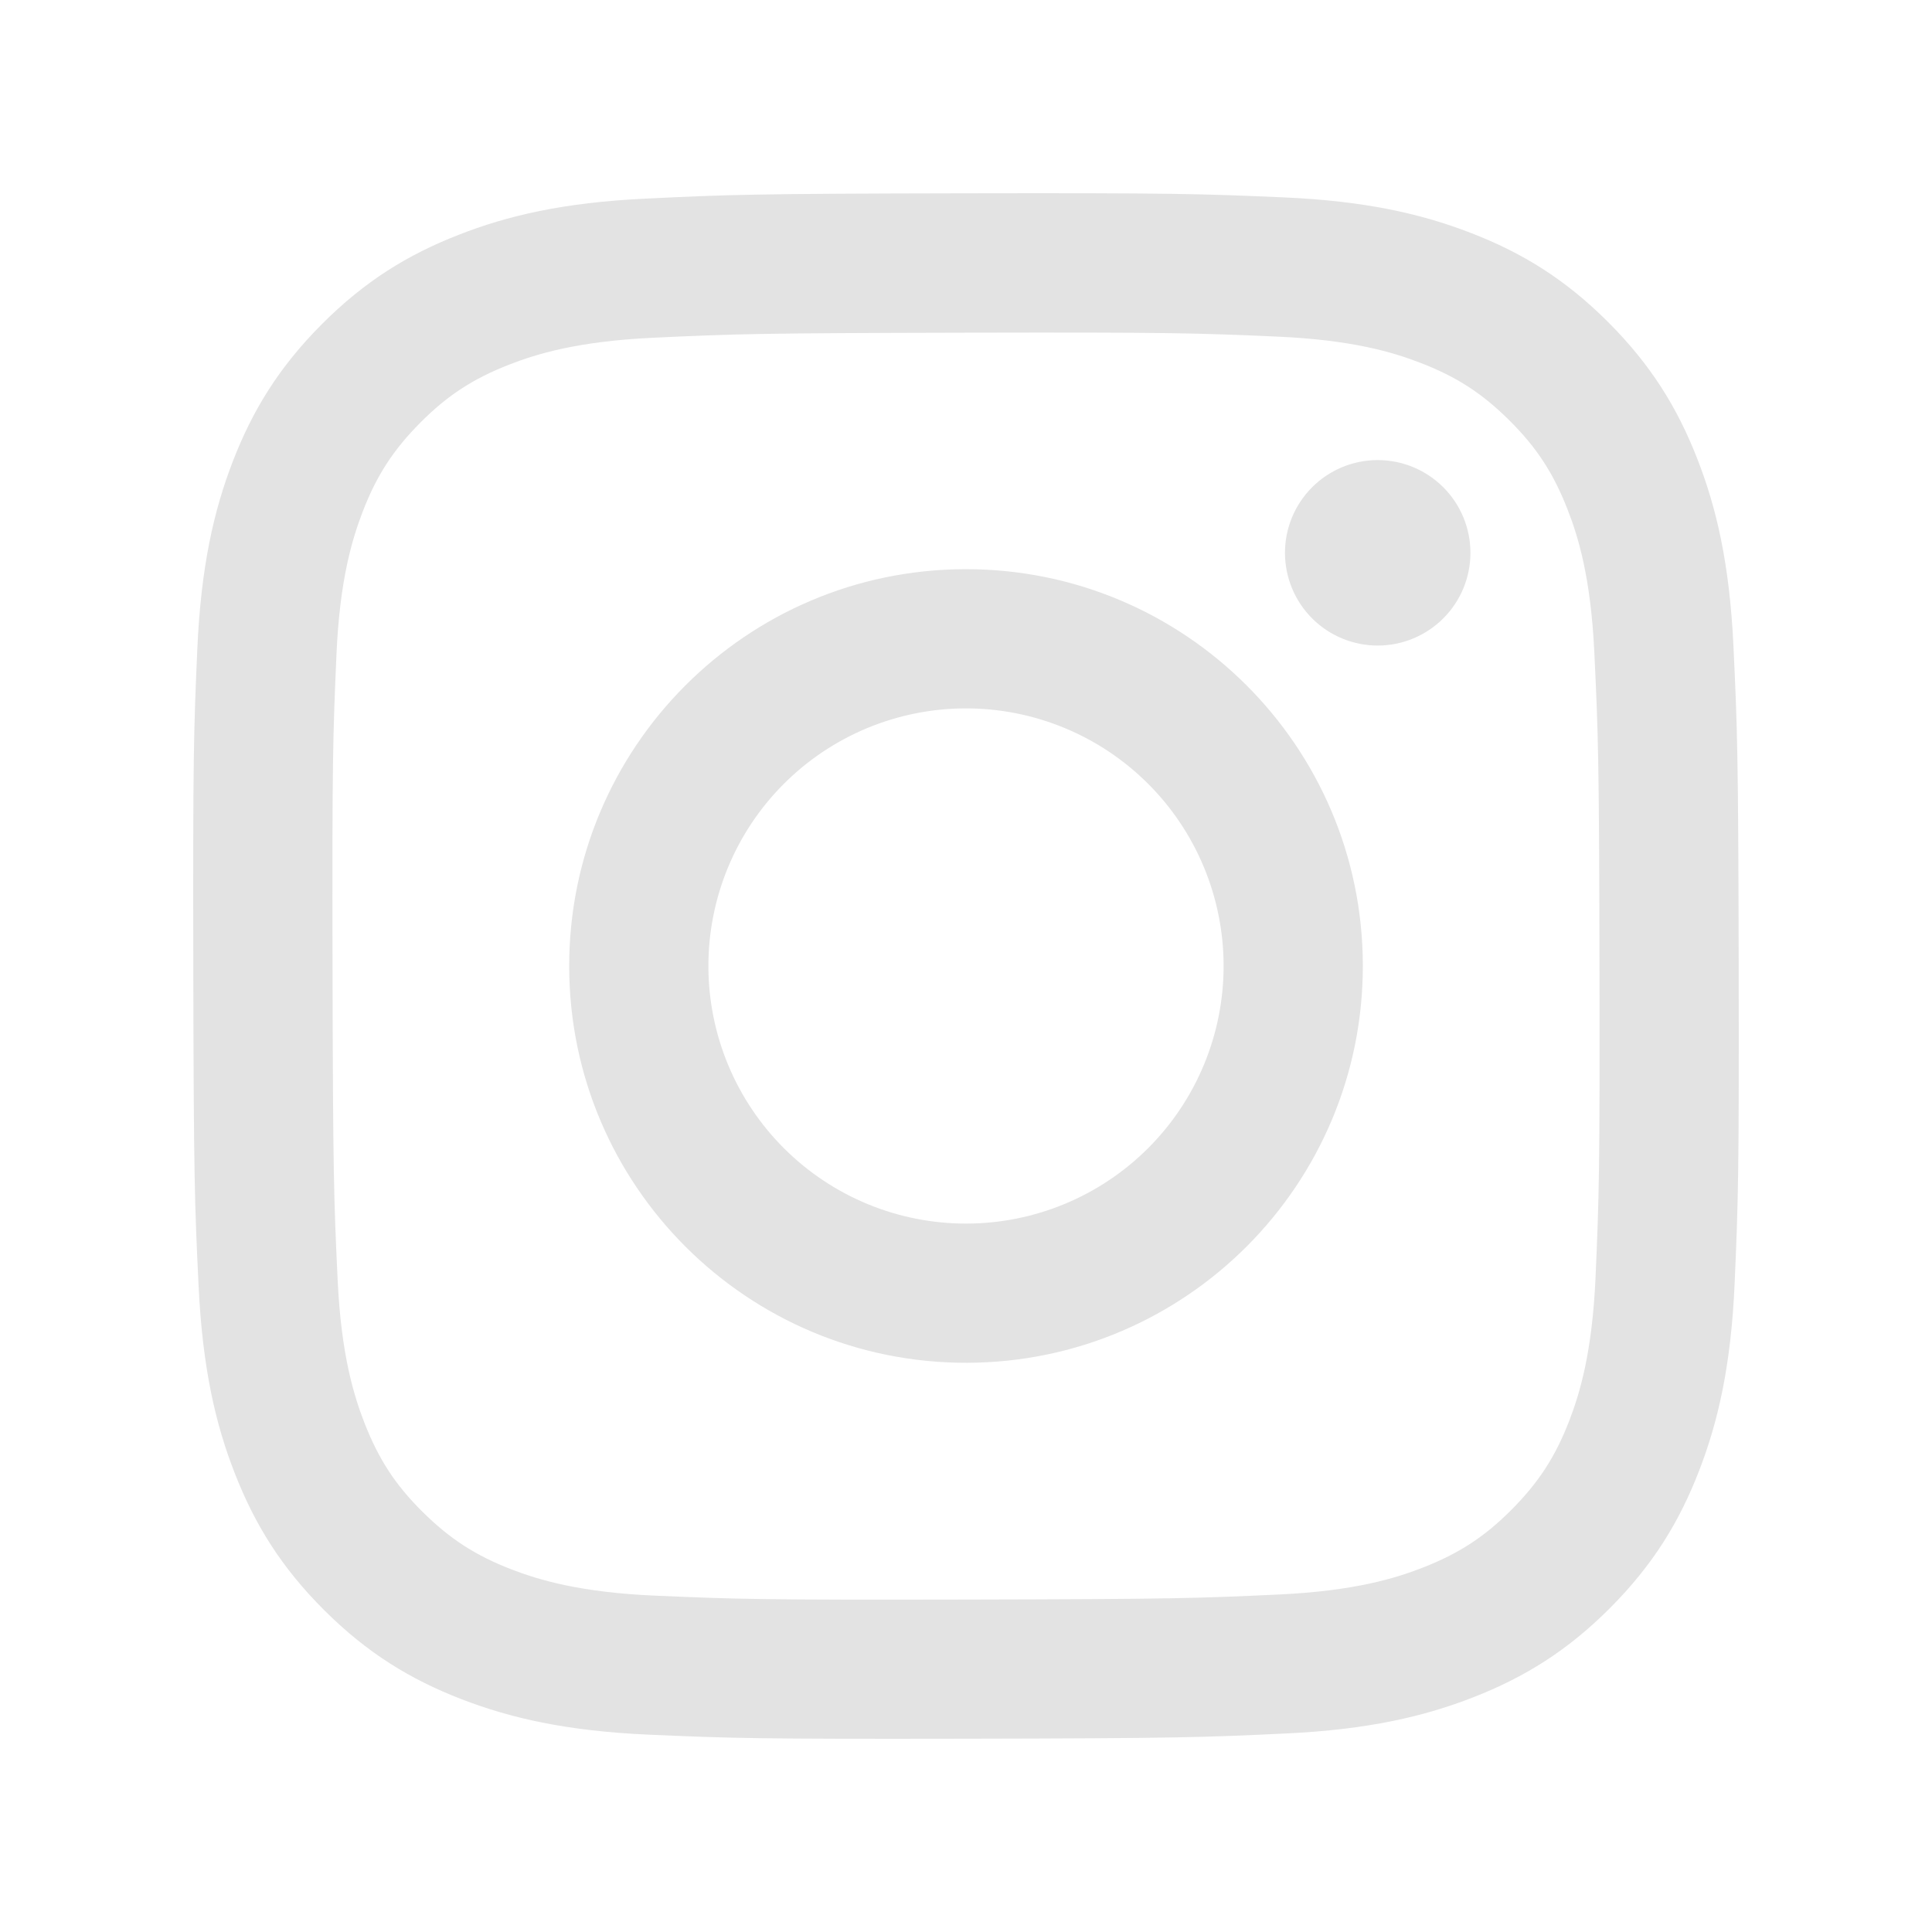
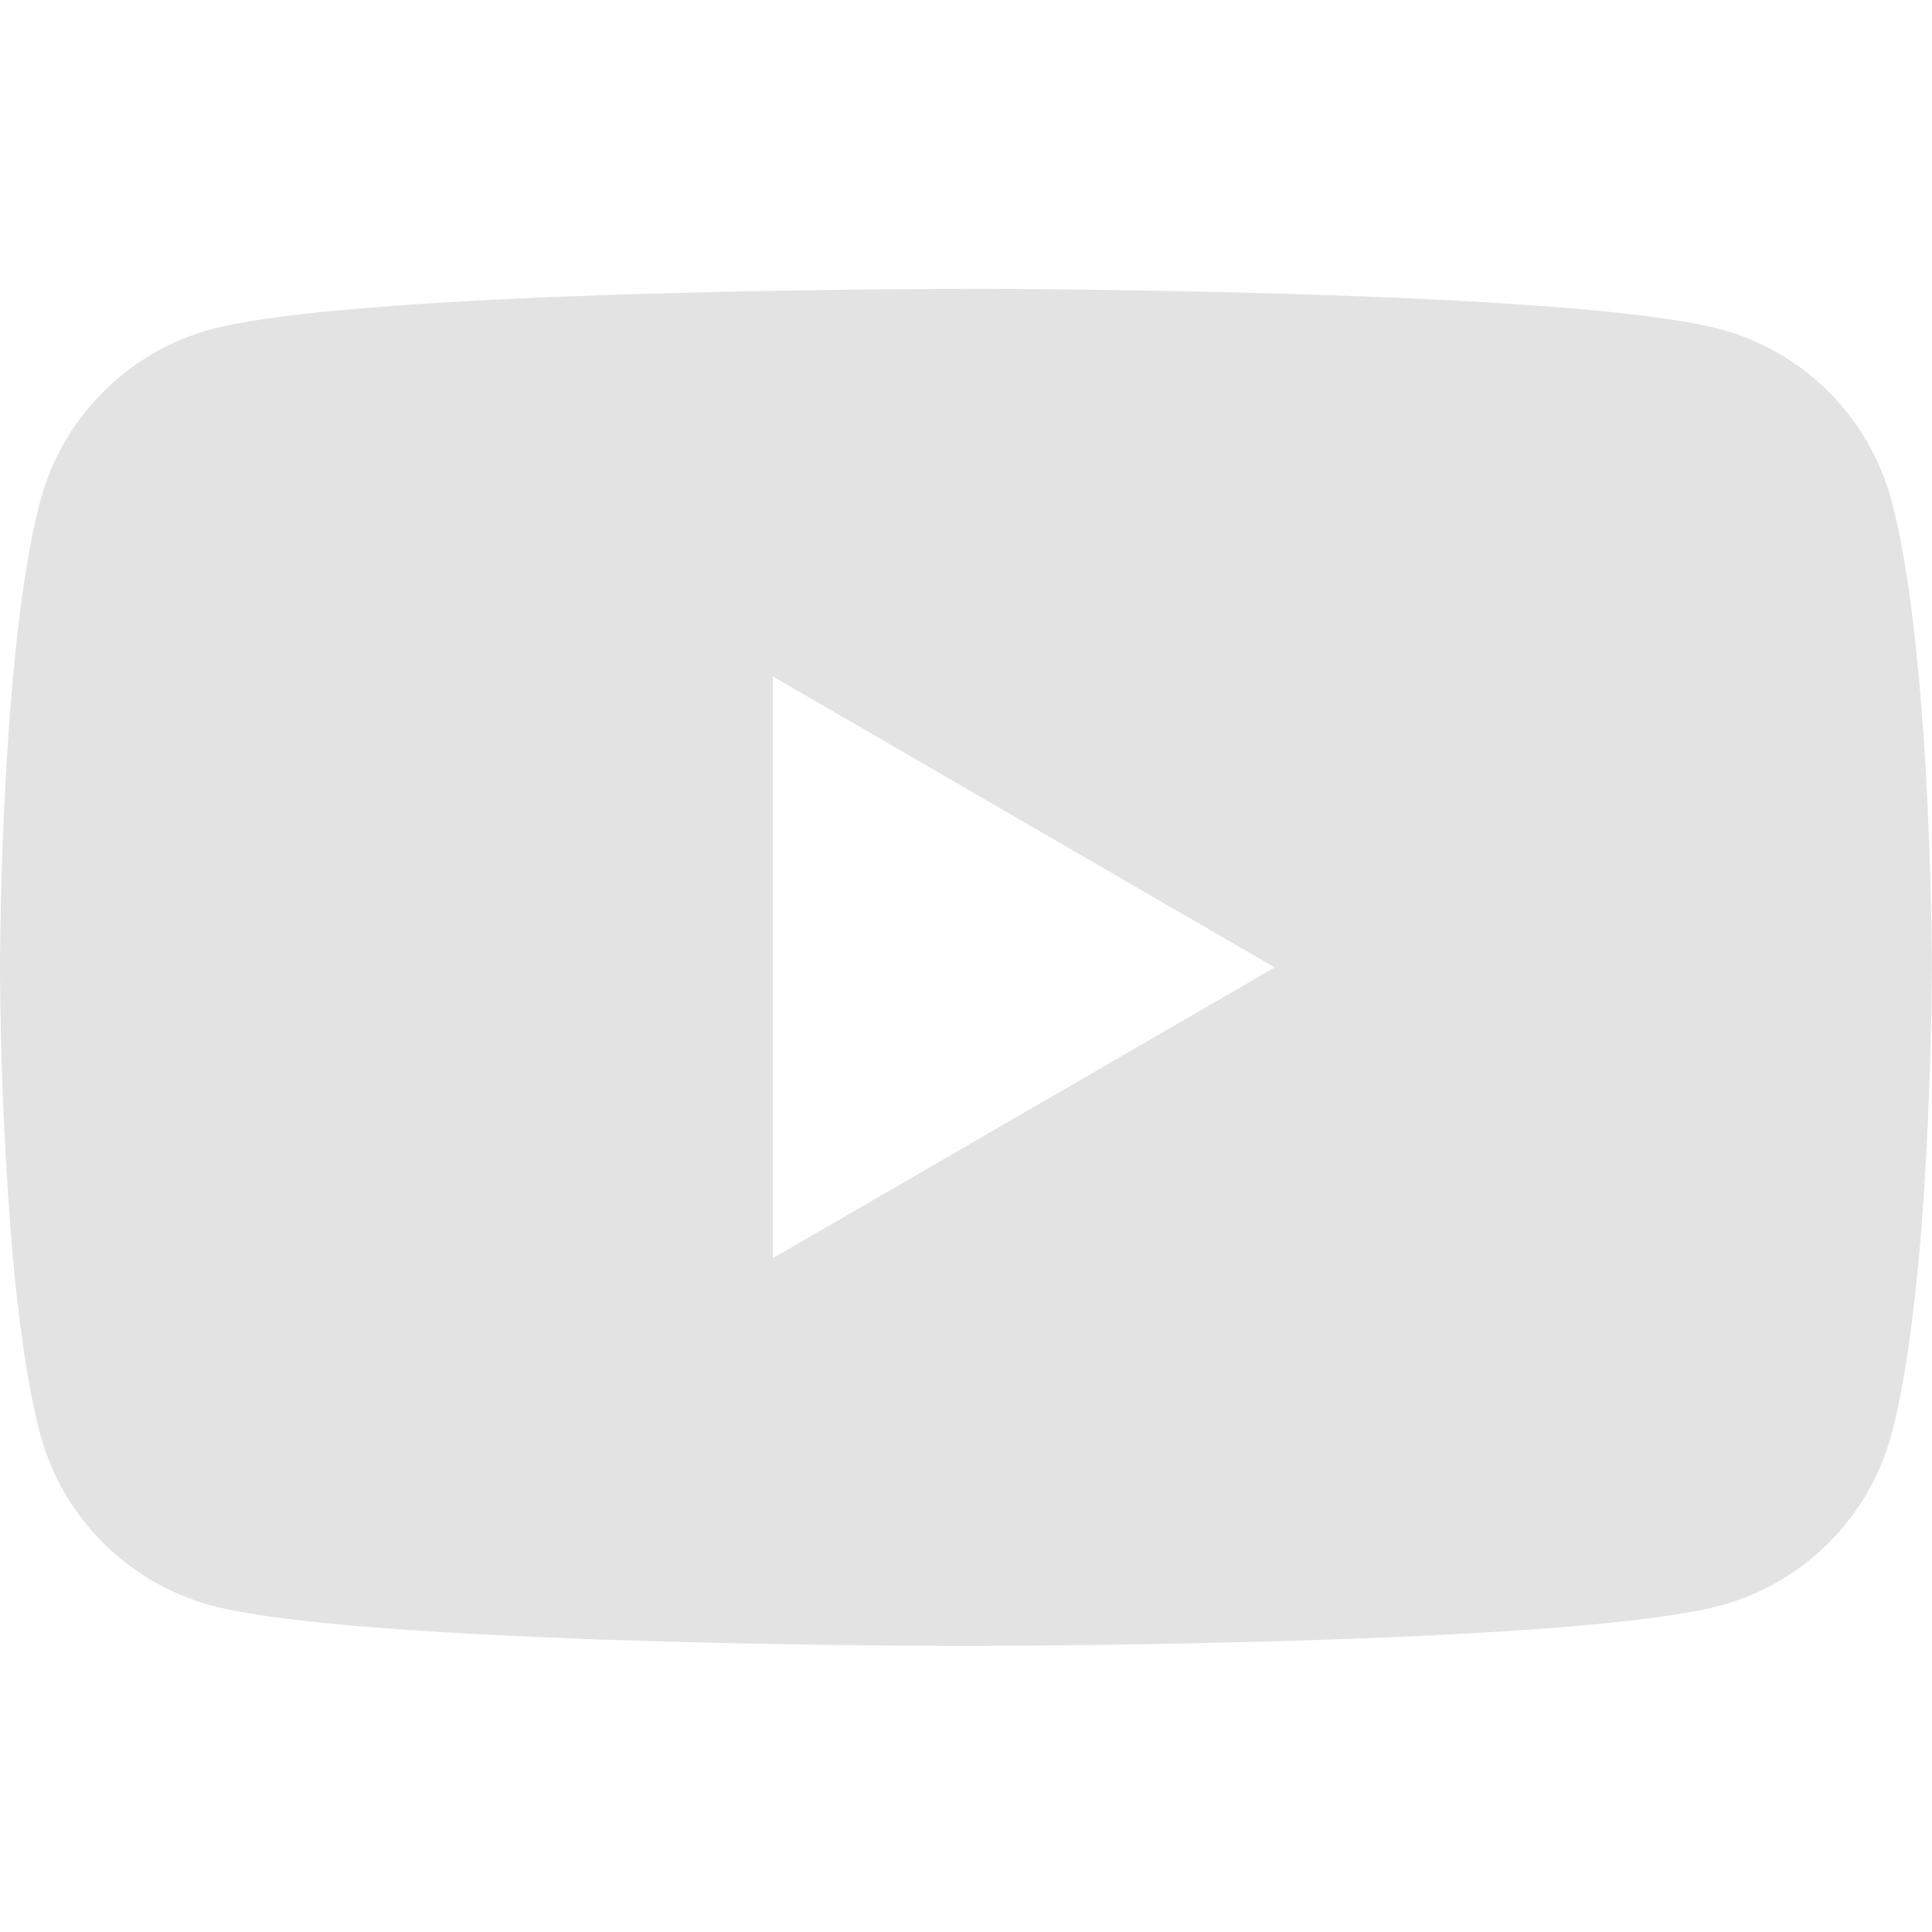
- <svg xmlns="http://www.w3.org/2000/svg" width="1920" zoomAndPan="magnify" viewBox="0 0 1440 1440" height="1920" preserveAspectRatio="xMidYMid meet" version="1.0">
-   <path fill="#e3e3e3" d="M 481.445 148.031 C 420.156 150.922 378.305 160.703 341.719 175.082 C 303.852 189.84 271.758 209.641 239.824 241.691 C 207.891 273.738 188.227 305.855 173.57 343.781 C 159.391 380.449 149.781 422.336 147.074 483.656 C 144.367 544.977 143.77 564.688 144.07 721.105 C 144.367 877.523 145.059 897.133 148.031 958.578 C 150.957 1019.855 160.703 1061.695 175.082 1098.293 C 189.859 1136.16 209.641 1168.242 241.699 1200.188 C 273.762 1232.133 305.855 1251.75 343.871 1266.43 C 380.504 1280.586 422.402 1290.238 483.715 1292.926 C 545.023 1295.609 564.758 1296.23 721.129 1295.93 C 877.5 1295.633 897.188 1294.941 958.625 1292.027 C 1020.062 1289.109 1061.684 1279.297 1098.293 1264.988 C 1136.16 1250.172 1168.266 1230.43 1200.188 1198.355 C 1232.109 1166.285 1251.762 1134.145 1266.406 1096.195 C 1280.598 1059.562 1290.238 1017.664 1292.902 956.402 C 1295.586 894.918 1296.219 875.289 1295.918 718.895 C 1295.621 562.5 1294.918 542.891 1292.004 481.469 C 1289.09 420.043 1279.332 378.328 1264.965 341.707 C 1250.16 303.84 1230.406 271.781 1198.355 239.812 C 1166.309 207.844 1134.145 188.203 1096.207 173.594 C 1059.551 159.414 1017.676 149.75 956.367 147.098 C 895.059 144.449 875.324 143.77 718.895 144.07 C 562.465 144.367 542.879 145.035 481.445 148.031 M 488.172 1189.301 C 432.012 1186.859 401.52 1177.527 381.195 1169.719 C 354.285 1159.352 335.117 1146.816 314.863 1126.758 C 294.613 1106.703 282.172 1087.465 271.664 1060.613 C 263.773 1040.289 254.27 1009.832 251.645 953.672 C 248.785 892.973 248.188 874.75 247.852 720.969 C 247.52 567.188 248.105 548.984 250.766 488.262 C 253.164 432.148 262.551 401.621 270.352 381.312 C 280.719 354.367 293.207 335.23 313.309 314.992 C 333.41 294.75 352.594 282.285 379.469 271.781 C 399.766 263.855 430.227 254.43 486.363 251.758 C 547.109 248.879 565.309 248.301 719.066 247.969 C 872.824 247.633 891.07 248.211 951.84 250.883 C 1007.953 253.324 1038.492 262.621 1058.781 270.465 C 1085.703 280.836 1104.859 293.289 1125.102 313.426 C 1145.34 333.562 1157.816 352.672 1168.324 379.605 C 1176.262 399.848 1185.684 430.297 1188.336 486.465 C 1191.227 547.211 1191.883 565.426 1192.16 719.172 C 1192.434 872.918 1191.895 891.176 1189.234 951.875 C 1186.777 1008.035 1177.473 1038.539 1169.648 1058.883 C 1159.281 1085.781 1146.781 1104.965 1126.668 1125.191 C 1106.555 1145.422 1087.395 1157.887 1060.508 1168.395 C 1040.234 1176.309 1009.738 1185.754 953.648 1188.426 C 892.902 1191.281 874.703 1191.883 720.887 1192.215 C 567.07 1192.551 548.93 1191.93 488.184 1189.301 M 957.738 412.152 C 957.742 413.281 957.77 414.414 957.828 415.543 C 957.883 416.672 957.969 417.801 958.082 418.926 C 958.195 420.051 958.336 421.172 958.504 422.293 C 958.672 423.41 958.867 424.523 959.09 425.633 C 959.312 426.742 959.562 427.848 959.84 428.945 C 960.113 430.039 960.418 431.129 960.75 432.211 C 961.078 433.293 961.434 434.367 961.816 435.43 C 962.199 436.496 962.609 437.551 963.043 438.594 C 963.48 439.641 963.938 440.672 964.426 441.695 C 964.91 442.715 965.422 443.727 965.957 444.723 C 966.492 445.719 967.051 446.703 967.633 447.672 C 968.215 448.641 968.824 449.594 969.453 450.535 C 970.082 451.473 970.734 452.398 971.41 453.305 C 972.086 454.215 972.785 455.102 973.504 455.977 C 974.223 456.852 974.961 457.703 975.723 458.543 C 976.484 459.379 977.266 460.195 978.066 460.996 C 978.867 461.793 979.688 462.57 980.527 463.332 C 981.367 464.09 982.227 464.824 983.102 465.543 C 983.977 466.258 984.871 466.953 985.781 467.625 C 986.691 468.297 987.617 468.945 988.559 469.574 C 989.5 470.199 990.457 470.805 991.426 471.383 C 992.398 471.965 993.383 472.52 994.383 473.051 C 995.379 473.582 996.391 474.09 997.414 474.57 C 998.438 475.055 999.473 475.508 1000.52 475.941 C 1001.566 476.371 1002.621 476.777 1003.688 477.156 C 1004.754 477.535 1005.828 477.887 1006.91 478.215 C 1007.992 478.543 1009.082 478.84 1010.18 479.113 C 1011.281 479.387 1012.383 479.633 1013.492 479.852 C 1014.602 480.07 1015.719 480.262 1016.836 480.426 C 1017.957 480.59 1019.078 480.727 1020.207 480.836 C 1021.332 480.945 1022.461 481.023 1023.59 481.078 C 1024.719 481.133 1025.852 481.156 1026.98 481.156 C 1028.113 481.152 1029.242 481.125 1030.371 481.066 C 1031.504 481.008 1032.629 480.922 1033.758 480.812 C 1034.883 480.699 1036.004 480.559 1037.121 480.391 C 1038.242 480.223 1039.355 480.027 1040.465 479.805 C 1041.574 479.582 1042.676 479.332 1043.773 479.055 C 1044.871 478.777 1045.961 478.473 1047.043 478.145 C 1048.125 477.812 1049.195 477.457 1050.262 477.074 C 1051.324 476.691 1052.379 476.281 1053.426 475.848 C 1054.469 475.41 1055.504 474.953 1056.523 474.465 C 1057.547 473.98 1058.555 473.469 1059.551 472.934 C 1060.547 472.398 1061.531 471.84 1062.5 471.258 C 1063.469 470.676 1064.426 470.066 1065.363 469.438 C 1066.305 468.809 1067.227 468.152 1068.133 467.477 C 1069.043 466.801 1069.934 466.105 1070.805 465.387 C 1071.68 464.668 1072.535 463.926 1073.371 463.164 C 1074.207 462.402 1075.023 461.621 1075.824 460.82 C 1076.621 460.02 1077.398 459.199 1078.156 458.359 C 1078.918 457.52 1079.652 456.664 1080.371 455.785 C 1081.086 454.91 1081.781 454.02 1082.453 453.109 C 1083.125 452.199 1083.773 451.273 1084.398 450.332 C 1085.027 449.387 1085.629 448.434 1086.211 447.461 C 1086.789 446.488 1087.344 445.504 1087.875 444.504 C 1088.41 443.508 1088.914 442.496 1089.398 441.473 C 1089.879 440.449 1090.336 439.414 1090.766 438.367 C 1091.195 437.32 1091.602 436.266 1091.98 435.199 C 1092.359 434.133 1092.715 433.059 1093.039 431.977 C 1093.367 430.895 1093.664 429.805 1093.938 428.703 C 1094.211 427.605 1094.457 426.504 1094.676 425.395 C 1094.895 424.285 1095.086 423.168 1095.25 422.051 C 1095.414 420.93 1095.551 419.809 1095.656 418.68 C 1095.766 417.555 1095.848 416.426 1095.902 415.297 C 1095.953 414.168 1095.98 413.035 1095.977 411.906 C 1095.977 410.773 1095.945 409.645 1095.887 408.512 C 1095.832 407.383 1095.746 406.258 1095.633 405.129 C 1095.52 404.004 1095.379 402.883 1095.211 401.766 C 1095.043 400.645 1094.848 399.531 1094.625 398.422 C 1094.402 397.312 1094.152 396.211 1093.875 395.113 C 1093.598 394.016 1093.293 392.926 1092.965 391.844 C 1092.633 390.762 1092.277 389.691 1091.895 388.625 C 1091.512 387.562 1091.102 386.508 1090.668 385.461 C 1090.23 384.418 1089.77 383.387 1089.285 382.363 C 1088.801 381.34 1088.289 380.332 1087.754 379.336 C 1087.219 378.34 1086.66 377.355 1086.074 376.387 C 1085.492 375.418 1084.887 374.465 1084.254 373.523 C 1083.625 372.586 1082.973 371.66 1082.297 370.754 C 1081.621 369.848 1080.922 368.957 1080.203 368.082 C 1079.484 367.211 1078.742 366.355 1077.984 365.52 C 1077.223 364.68 1076.441 363.863 1075.637 363.066 C 1074.836 362.266 1074.016 361.488 1073.176 360.73 C 1072.336 359.973 1071.48 359.234 1070.602 358.52 C 1069.727 357.805 1068.836 357.109 1067.926 356.438 C 1067.016 355.766 1066.09 355.117 1065.148 354.488 C 1064.203 353.863 1063.25 353.258 1062.277 352.68 C 1061.305 352.102 1060.32 351.543 1059.32 351.012 C 1058.324 350.48 1057.312 349.977 1056.289 349.492 C 1055.266 349.012 1054.23 348.555 1053.184 348.125 C 1052.137 347.695 1051.082 347.289 1050.016 346.91 C 1048.949 346.531 1047.875 346.18 1046.793 345.852 C 1045.707 345.527 1044.617 345.227 1043.52 344.953 C 1042.422 344.68 1041.32 344.438 1040.207 344.219 C 1039.098 344 1037.984 343.809 1036.863 343.645 C 1035.746 343.48 1034.621 343.344 1033.496 343.234 C 1032.371 343.125 1031.242 343.047 1030.113 342.992 C 1028.98 342.938 1027.852 342.914 1026.719 342.914 C 1025.59 342.918 1024.461 342.949 1023.328 343.004 C 1022.199 343.062 1021.074 343.148 1019.949 343.262 C 1018.82 343.375 1017.699 343.516 1016.582 343.684 C 1015.465 343.852 1014.352 344.047 1013.242 344.27 C 1012.133 344.492 1011.031 344.742 1009.934 345.02 C 1008.836 345.297 1007.746 345.602 1006.664 345.93 C 1005.586 346.262 1004.512 346.617 1003.445 347 C 1002.383 347.383 1001.328 347.793 1000.285 348.227 C 999.242 348.664 998.207 349.121 997.188 349.609 C 996.164 350.094 995.156 350.605 994.16 351.141 C 993.164 351.676 992.18 352.234 991.211 352.816 C 990.242 353.398 989.289 354.008 988.348 354.637 C 987.41 355.266 986.488 355.918 985.578 356.594 C 984.672 357.27 983.781 357.969 982.91 358.688 C 982.035 359.406 981.184 360.145 980.348 360.906 C 979.508 361.668 978.691 362.449 977.895 363.25 C 977.094 364.051 976.316 364.871 975.559 365.711 C 974.801 366.551 974.062 367.406 973.348 368.285 C 972.633 369.16 971.938 370.051 971.266 370.961 C 970.594 371.871 969.945 372.797 969.316 373.738 C 968.691 374.68 968.09 375.637 967.508 376.605 C 966.93 377.578 966.375 378.562 965.844 379.562 C 965.312 380.559 964.805 381.57 964.324 382.594 C 963.84 383.617 963.383 384.652 962.953 385.695 C 962.523 386.742 962.117 387.797 961.738 388.863 C 961.359 389.93 961.008 391.004 960.68 392.086 C 960.355 393.168 960.055 394.258 959.781 395.355 C 959.508 396.453 959.262 397.559 959.043 398.668 C 958.824 399.777 958.633 400.891 958.469 402.012 C 958.305 403.129 958.168 404.25 958.059 405.379 C 957.949 406.504 957.871 407.629 957.816 408.762 C 957.762 409.891 957.738 411.02 957.738 412.152 M 424.246 720.574 C 424.57 883.93 557.234 1016.051 720.555 1015.742 C 883.871 1015.43 1016.086 882.777 1015.777 719.426 C 1015.465 556.07 882.766 423.914 719.426 424.234 C 556.082 424.559 423.938 557.246 424.246 720.574 M 527.996 720.367 C 527.988 717.227 528.062 714.086 528.207 710.945 C 528.355 707.809 528.582 704.676 528.883 701.547 C 529.184 698.418 529.562 695.301 530.02 692.191 C 530.473 689.082 531.004 685.988 531.613 682.902 C 532.219 679.82 532.902 676.754 533.656 673.703 C 534.414 670.656 535.246 667.625 536.152 664.617 C 537.059 661.609 538.039 658.625 539.094 655.664 C 540.145 652.703 541.27 649.77 542.465 646.863 C 543.664 643.957 544.93 641.082 546.27 638.238 C 547.605 635.398 549.012 632.59 550.488 629.812 C 551.965 627.039 553.508 624.305 555.117 621.605 C 556.727 618.906 558.402 616.25 560.145 613.633 C 561.883 611.016 563.688 608.445 565.555 605.918 C 567.422 603.391 569.348 600.91 571.34 598.477 C 573.328 596.043 575.375 593.66 577.48 591.328 C 579.586 588.996 581.746 586.715 583.965 584.492 C 586.18 582.266 588.453 580.094 590.777 577.98 C 593.102 575.863 595.477 573.809 597.898 571.809 C 600.324 569.812 602.797 567.875 605.316 565.996 C 607.84 564.121 610.402 562.305 613.012 560.555 C 615.621 558.805 618.273 557.117 620.965 555.496 C 623.656 553.875 626.387 552.324 629.156 550.836 C 631.922 549.348 634.727 547.93 637.562 546.582 C 640.402 545.234 643.27 543.953 646.172 542.746 C 649.074 541.539 652 540.402 654.957 539.336 C 657.914 538.273 660.895 537.281 663.898 536.363 C 666.906 535.445 669.93 534.602 672.977 533.832 C 676.023 533.062 679.09 532.367 682.168 531.75 C 685.25 531.129 688.344 530.586 691.449 530.121 C 694.559 529.652 697.676 529.262 700.801 528.945 C 703.93 528.633 707.062 528.395 710.199 528.234 C 713.336 528.074 716.477 527.992 719.621 527.984 C 722.762 527.98 725.902 528.051 729.043 528.199 C 732.18 528.348 735.312 528.57 738.441 528.871 C 741.57 529.176 744.688 529.555 747.797 530.008 C 750.906 530.461 754 530.992 757.086 531.602 C 760.168 532.207 763.234 532.891 766.285 533.648 C 769.332 534.406 772.363 535.238 775.371 536.141 C 778.379 537.047 781.363 538.027 784.324 539.082 C 787.285 540.133 790.219 541.258 793.125 542.457 C 796.031 543.652 798.906 544.918 801.746 546.258 C 804.59 547.594 807.398 549 810.176 550.477 C 812.949 551.953 815.684 553.496 818.383 555.105 C 821.082 556.715 823.738 558.391 826.355 560.133 C 828.973 561.875 831.543 563.676 834.07 565.543 C 836.598 567.41 839.078 569.34 841.512 571.328 C 843.945 573.316 846.328 575.363 848.66 577.469 C 850.992 579.574 853.27 581.734 855.496 583.953 C 857.723 586.172 859.895 588.441 862.008 590.766 C 864.125 593.09 866.18 595.465 868.18 597.891 C 870.176 600.312 872.113 602.785 873.992 605.309 C 875.867 607.828 877.684 610.391 879.434 613 C 881.184 615.609 882.871 618.262 884.492 620.953 C 886.113 623.645 887.664 626.375 889.152 629.145 C 890.641 631.91 892.059 634.715 893.406 637.555 C 894.754 640.391 896.035 643.262 897.242 646.16 C 898.449 649.062 899.586 651.988 900.652 654.945 C 901.715 657.902 902.707 660.883 903.625 663.891 C 904.543 666.895 905.387 669.922 906.156 672.969 C 906.926 676.012 907.621 679.078 908.238 682.156 C 908.859 685.238 909.402 688.332 909.867 691.441 C 910.336 694.547 910.727 697.664 911.043 700.789 C 911.355 703.918 911.594 707.051 911.754 710.188 C 911.914 713.324 911.996 716.465 912.004 719.609 C 912.008 722.75 911.938 725.891 911.789 729.031 C 911.641 732.168 911.418 735.301 911.117 738.43 C 910.812 741.559 910.438 744.676 909.98 747.785 C 909.527 750.895 908.996 753.992 908.387 757.074 C 907.781 760.156 907.098 763.223 906.34 766.273 C 905.586 769.324 904.754 772.352 903.848 775.359 C 902.941 778.371 901.961 781.355 900.906 784.316 C 899.855 787.273 898.73 790.207 897.535 793.113 C 896.336 796.02 895.07 798.895 893.73 801.738 C 892.395 804.582 890.988 807.391 889.512 810.164 C 888.035 812.938 886.492 815.672 884.883 818.371 C 883.273 821.07 881.598 823.727 879.855 826.344 C 878.117 828.961 876.312 831.531 874.445 834.059 C 872.578 836.586 870.648 839.066 868.66 841.5 C 866.672 843.934 864.625 846.316 862.52 848.648 C 860.414 850.98 858.254 853.262 856.035 855.488 C 853.816 857.715 851.547 859.883 849.223 862 C 846.898 864.113 844.523 866.172 842.098 868.168 C 839.676 870.168 837.203 872.105 834.68 873.98 C 832.16 875.859 829.598 877.672 826.988 879.422 C 824.379 881.172 821.727 882.859 819.035 884.48 C 816.344 886.102 813.613 887.656 810.844 889.141 C 808.078 890.629 805.273 892.047 802.438 893.395 C 799.598 894.746 796.727 896.023 793.828 897.23 C 790.926 898.441 788 899.574 785.043 900.641 C 782.086 901.703 779.105 902.695 776.098 903.613 C 773.094 904.531 770.066 905.375 767.023 906.145 C 763.977 906.914 760.91 907.609 757.832 908.23 C 754.75 908.848 751.656 909.391 748.547 909.859 C 745.441 910.324 742.324 910.715 739.199 911.031 C 736.07 911.344 732.938 911.582 729.801 911.742 C 726.664 911.902 723.523 911.984 720.379 911.992 C 717.238 912 714.098 911.93 710.957 911.781 C 707.82 911.633 704.688 911.41 701.559 911.105 C 698.43 910.805 695.312 910.426 692.203 909.973 C 689.094 909.52 685.996 908.988 682.914 908.383 C 679.828 907.773 676.762 907.094 673.715 906.336 C 670.664 905.578 667.633 904.746 664.625 903.84 C 661.617 902.934 658.633 901.953 655.672 900.902 C 652.711 899.852 649.777 898.727 646.871 897.527 C 643.965 896.332 641.09 895.066 638.246 893.727 C 635.402 892.391 632.594 890.984 629.82 889.508 C 627.047 888.031 624.309 886.488 621.609 884.879 C 618.914 883.27 616.254 881.594 613.641 879.852 C 611.023 878.113 608.449 876.309 605.922 874.441 C 603.395 872.574 600.914 870.645 598.48 868.656 C 596.047 866.668 593.664 864.621 591.332 862.516 C 589 860.41 586.723 858.25 584.496 856.031 C 582.27 853.812 580.098 851.543 577.984 849.219 C 575.867 846.895 573.812 844.52 571.812 842.094 C 569.816 839.668 567.879 837.195 566 834.676 C 564.125 832.156 562.309 829.59 560.559 826.98 C 558.809 824.371 557.121 821.723 555.5 819.031 C 553.879 816.336 552.328 813.605 550.84 810.84 C 549.352 808.07 547.934 805.266 546.586 802.43 C 545.238 799.59 543.957 796.723 542.75 793.82 C 541.543 790.918 540.406 787.992 539.344 785.035 C 538.277 782.078 537.285 779.098 536.367 776.09 C 535.449 773.086 534.605 770.059 533.84 767.012 C 533.07 763.965 532.375 760.902 531.754 757.82 C 531.137 754.738 530.594 751.645 530.129 748.539 C 529.66 745.43 529.27 742.312 528.957 739.188 C 528.641 736.059 528.406 732.93 528.246 729.789 C 528.086 726.652 528.004 723.512 527.996 720.367 " fill-opacity="1" fill-rule="nonzero" />
+ <svg xmlns="http://www.w3.org/2000/svg" width="512" zoomAndPan="magnify" viewBox="0 0 384 384" height="512" preserveAspectRatio="xMidYMid meet" version="1.0">
+   <path fill="#e3e3e3" d="M 193.223 57.406 L 195.359 57.406 C 215.09 57.477 315.047 58.195 342 65.445 C 344.027 65.996 346.012 66.676 347.953 67.484 C 349.891 68.297 351.77 69.227 353.586 70.285 C 355.402 71.34 357.145 72.508 358.809 73.789 C 360.473 75.074 362.047 76.461 363.531 77.949 C 365.016 79.438 366.395 81.016 367.672 82.684 C 368.949 84.355 370.113 86.102 371.16 87.922 C 372.211 89.742 373.137 91.625 373.941 93.566 C 374.742 95.508 375.418 97.496 375.961 99.523 C 378.383 108.645 380.09 120.715 381.238 133.172 L 381.48 135.668 L 382.008 141.91 L 382.199 144.406 C 383.762 166.34 383.953 186.883 383.977 191.371 L 383.977 193.172 C 383.953 197.828 383.734 219.766 382.008 242.613 L 381.816 245.133 L 381.602 247.629 C 380.398 261.355 378.625 274.988 375.961 285.02 C 375.418 287.051 374.742 289.035 373.941 290.98 C 373.137 292.922 372.211 294.805 371.16 296.625 C 370.113 298.445 368.949 300.191 367.672 301.859 C 366.395 303.527 365.016 305.109 363.531 306.598 C 362.047 308.086 360.473 309.473 358.809 310.754 C 357.145 312.035 355.402 313.207 353.586 314.262 C 351.77 315.316 349.891 316.25 347.953 317.059 C 346.012 317.871 344.027 318.551 342 319.102 C 314.16 326.59 208.344 327.117 193.68 327.141 L 190.273 327.141 C 182.855 327.141 152.184 326.996 120.023 325.891 L 115.945 325.75 L 113.855 325.652 L 109.754 325.484 L 105.648 325.316 C 79.008 324.141 53.641 322.246 41.953 319.078 C 39.926 318.527 37.941 317.848 36.004 317.039 C 34.062 316.227 32.188 315.297 30.367 314.242 C 28.551 313.188 26.812 312.02 25.148 310.738 C 23.484 309.453 21.91 308.07 20.426 306.582 C 18.941 305.094 17.562 303.516 16.285 301.848 C 15.008 300.18 13.844 298.438 12.793 296.617 C 11.746 294.797 10.816 292.918 10.016 290.977 C 9.211 289.035 8.535 287.051 7.992 285.02 C 5.328 275.012 3.551 261.355 2.352 247.629 L 2.16 245.109 L 1.969 242.613 C 0.777 226.348 0.121 210.059 0 193.75 L 0 190.797 C 0.047 185.637 0.238 167.805 1.535 148.125 L 1.703 145.652 L 1.777 144.406 L 1.969 141.91 L 2.496 135.668 L 2.734 133.172 C 3.887 120.715 5.594 108.621 8.016 99.523 C 8.559 97.496 9.234 95.508 10.035 93.566 C 10.84 91.625 11.766 89.742 12.812 87.922 C 13.863 86.102 15.027 84.355 16.305 82.684 C 17.582 81.016 18.961 79.438 20.445 77.949 C 21.926 76.461 23.5 75.074 25.168 73.789 C 26.832 72.508 28.57 71.34 30.391 70.285 C 32.207 69.227 34.086 68.297 36.023 67.484 C 37.965 66.676 39.949 65.996 41.977 65.445 C 53.664 62.324 79.031 60.406 105.672 59.203 L 109.754 59.035 L 113.879 58.891 L 115.945 58.82 L 120.047 58.652 C 142.891 57.918 165.738 57.512 188.594 57.43 Z M 153.602 134.445 L 153.602 250.078 L 253.367 192.285 Z M 153.602 134.445 " fill-opacity="1" fill-rule="nonzero" />
</svg>
